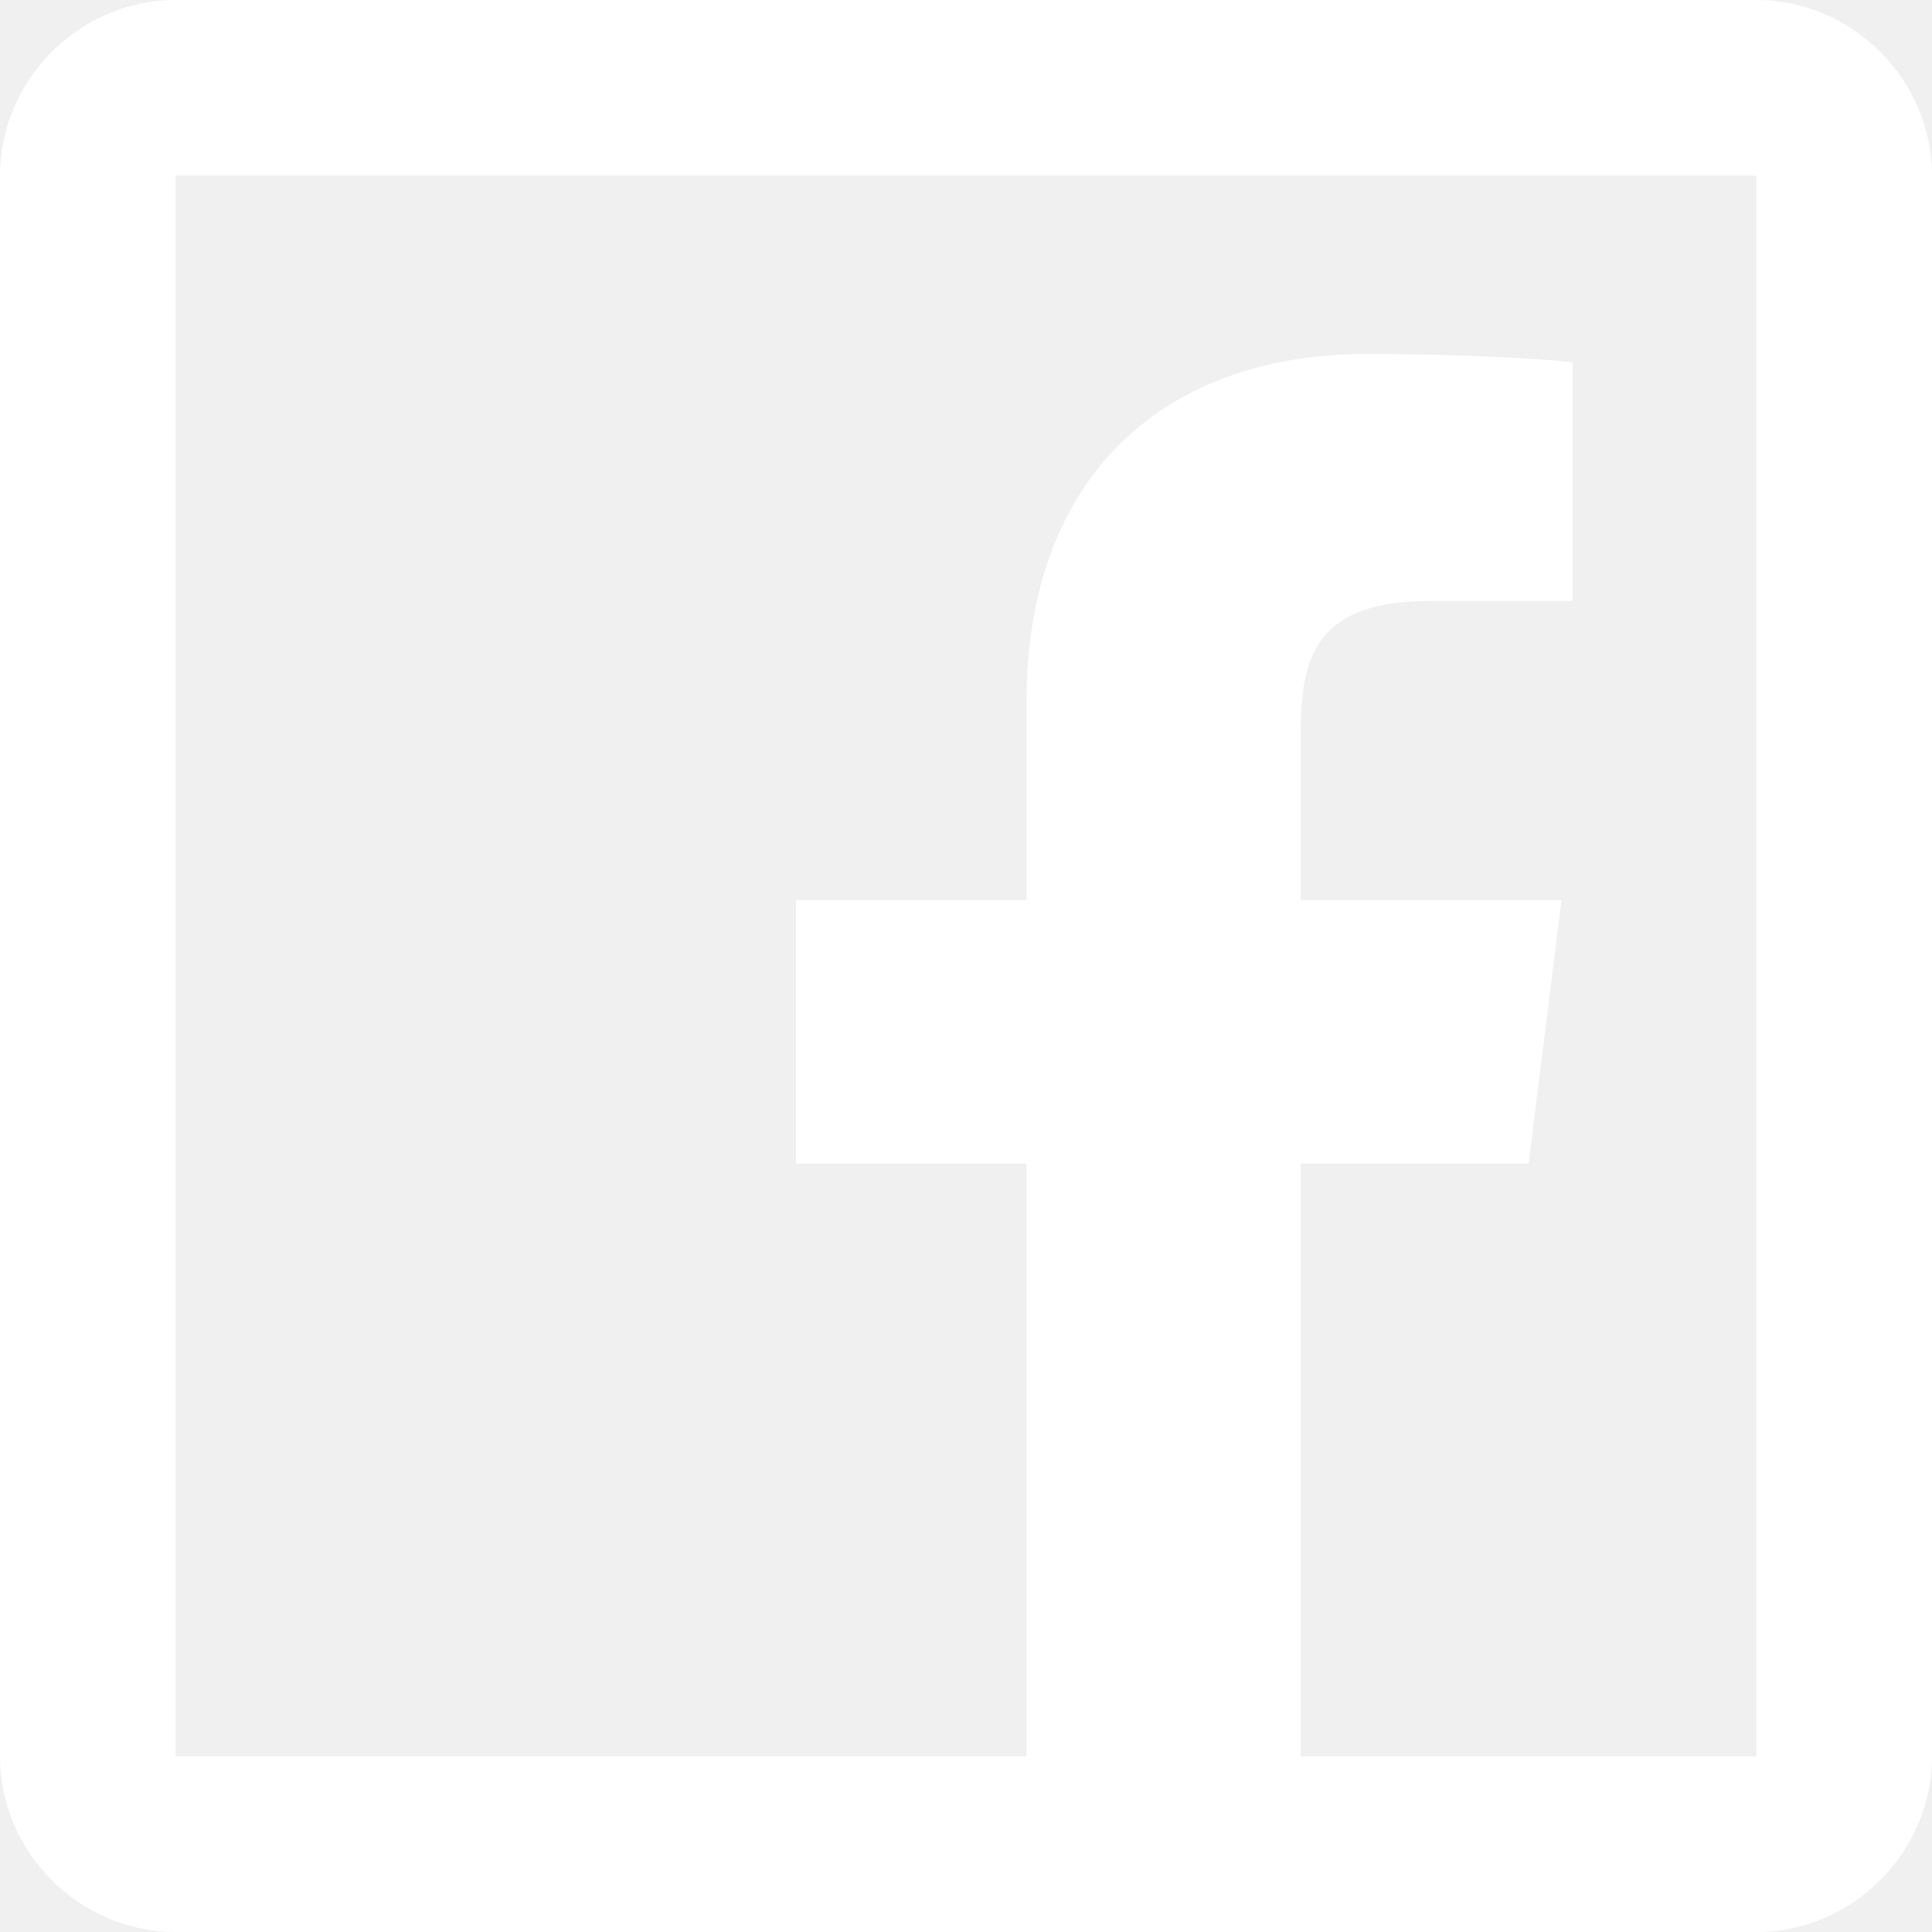
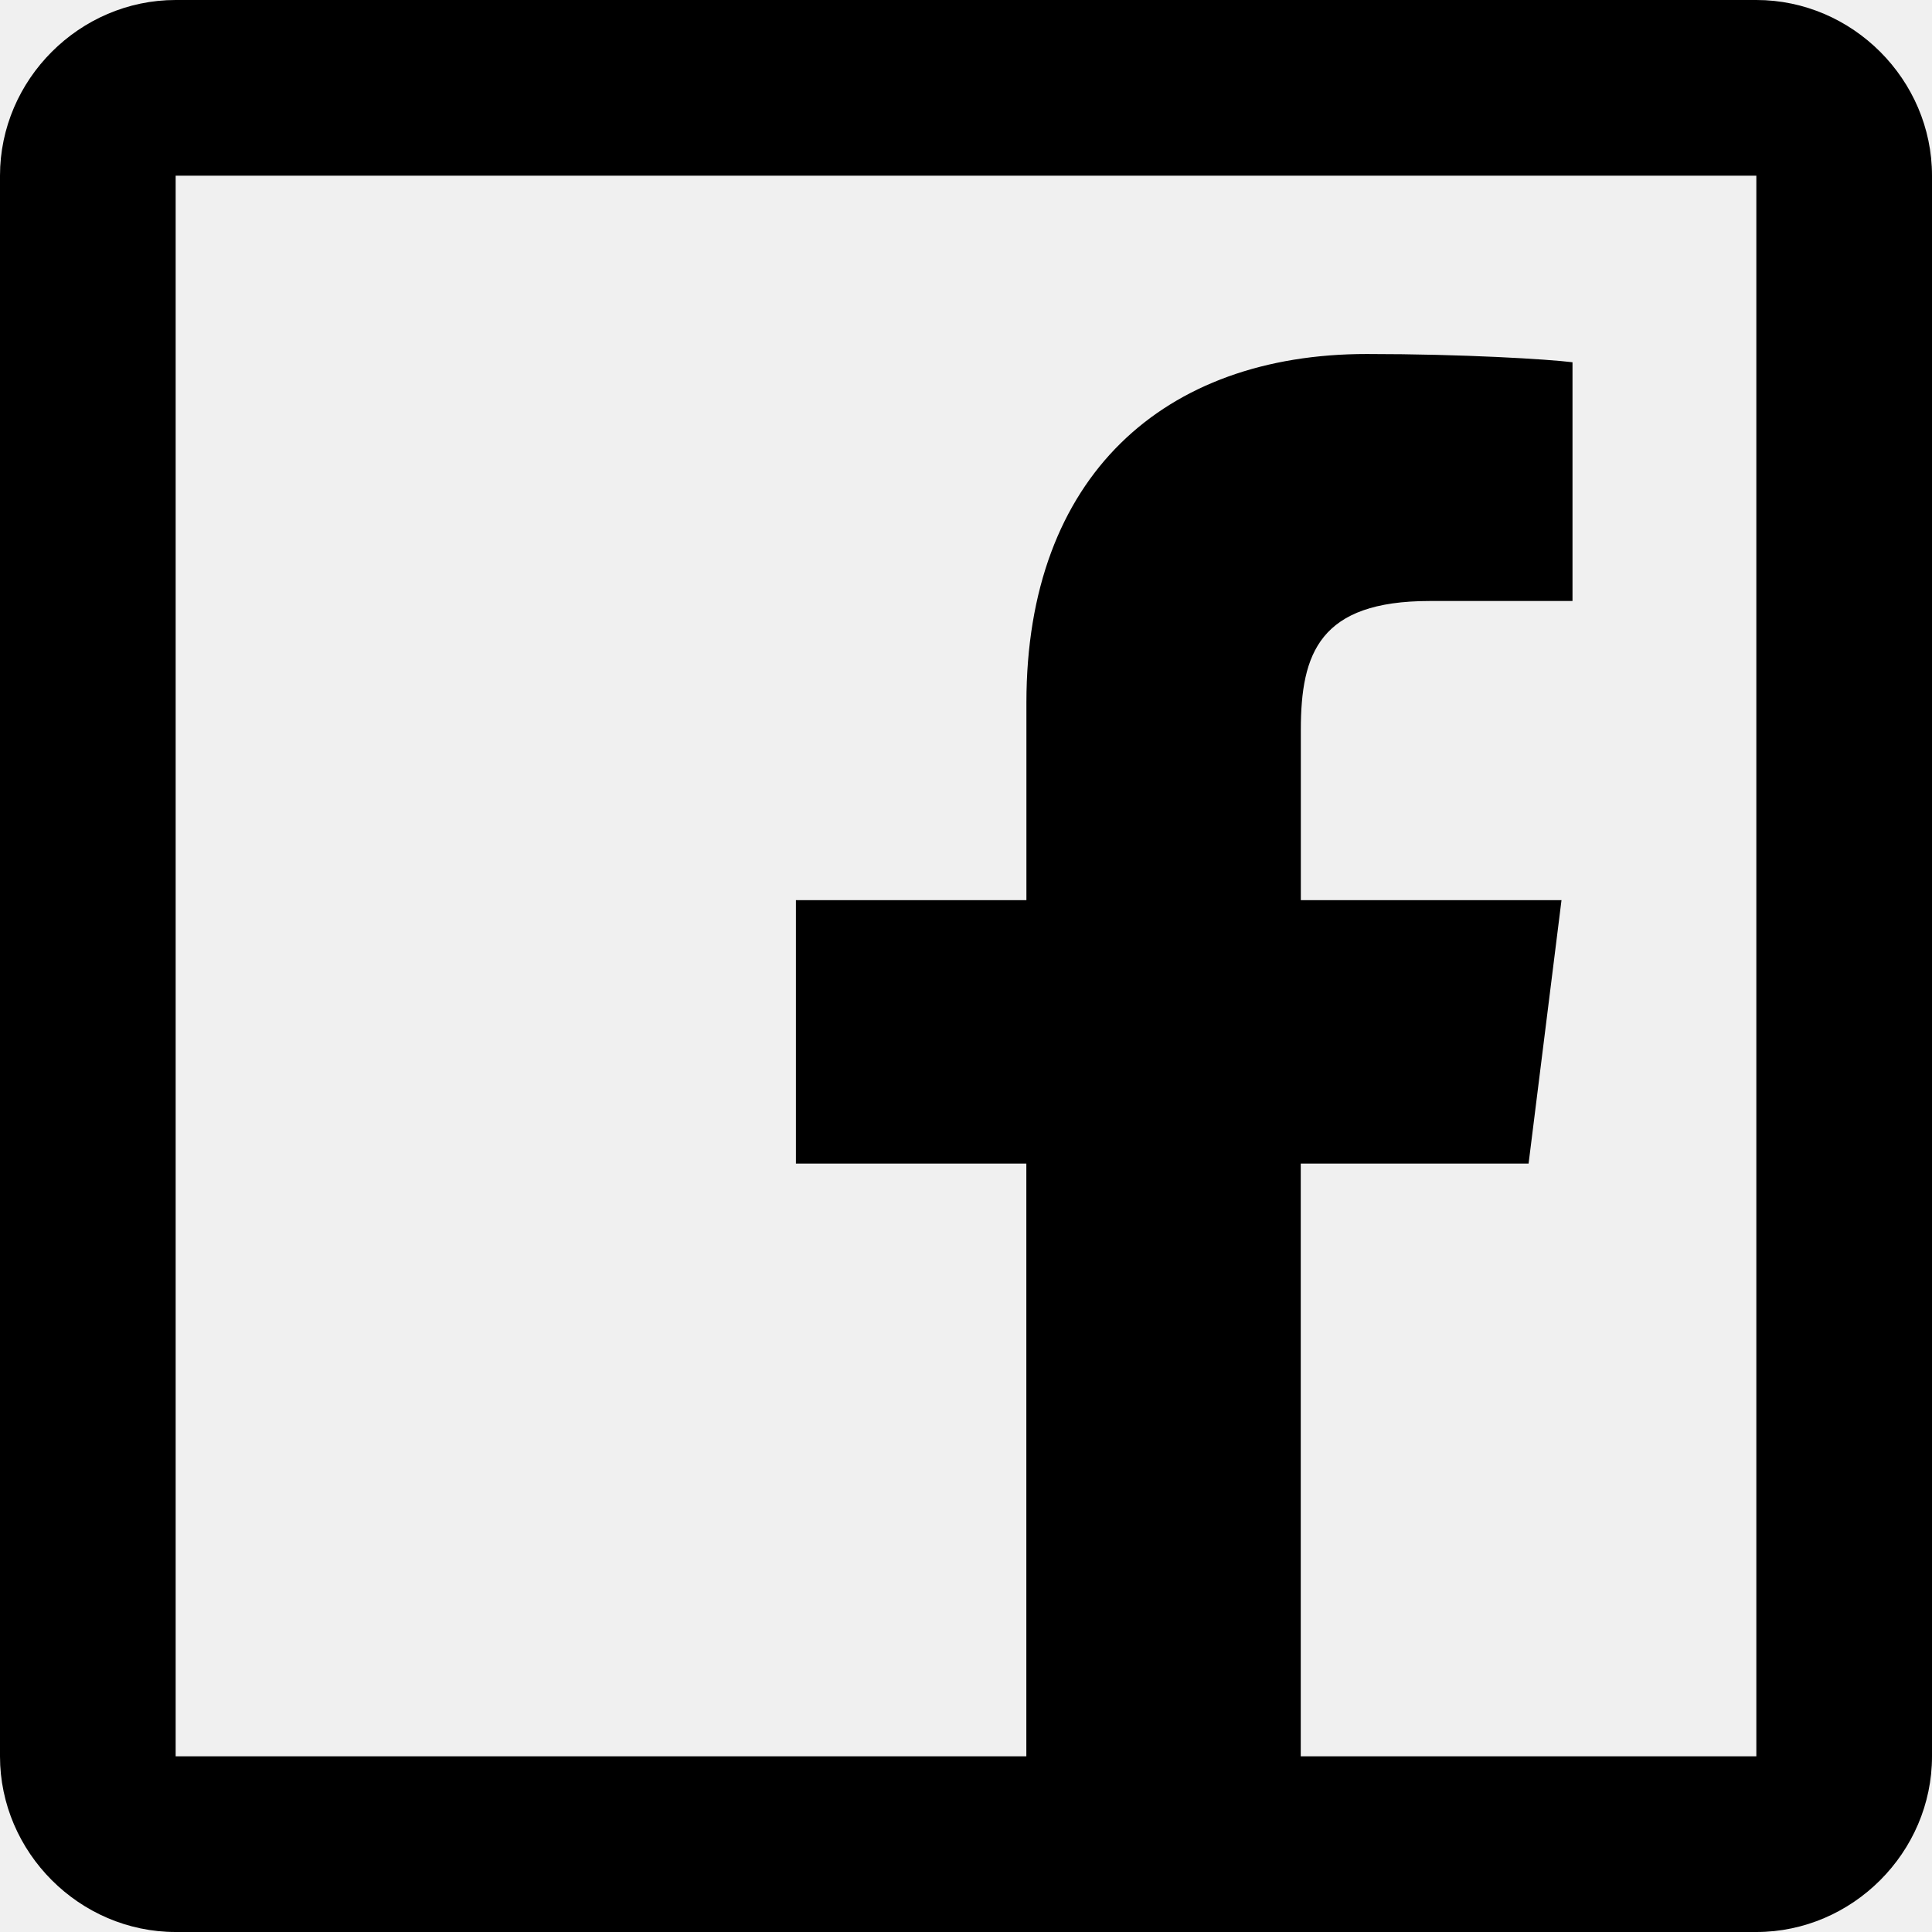
<svg xmlns="http://www.w3.org/2000/svg" width="26" height="26" viewBox="0 0 26 26" fill="none">
  <g clip-path="url(#clip0_6158_1414)">
-     <path d="M2.364 0C1.071 0 0 1.071 0 2.364V23.636C0 24.929 1.071 26 2.364 26H23.636C24.929 26 26 24.929 26 23.636V2.364C26 1.071 24.929 0 23.636 0H2.364ZM2.364 2.364H23.636V23.636H17.505V15.659H20.571L21.014 12.114H17.506V9.823C17.506 8.79 17.759 8.088 19.241 8.088H21.162V4.875C20.834 4.834 19.698 4.764 18.393 4.764C15.668 4.764 13.813 6.403 13.813 9.455V12.114H10.711V15.659H13.812V23.636H2.364V2.364Z" fill="white" />
+     <path d="M2.364 0C1.071 0 0 1.071 0 2.364V23.636C0 24.929 1.071 26 2.364 26H23.636C24.929 26 26 24.929 26 23.636V2.364C26 1.071 24.929 0 23.636 0H2.364ZM2.364 2.364H23.636V23.636H17.505V15.659H20.571L21.014 12.114H17.506V9.823C17.506 8.79 17.759 8.088 19.241 8.088H21.162V4.875C20.834 4.834 19.698 4.764 18.393 4.764C15.668 4.764 13.813 6.403 13.813 9.455V12.114H10.711V15.659H13.812V23.636H2.364V2.364Z" fill="currentColor" />
  </g>
  <defs>
    <clipPath id="clip0_6158_1414">
-       <rect width="26" height="26" fill="white" />
+       <rect width="26" height="26" fill="currentColor" />
    </clipPath>
  </defs>
</svg>
